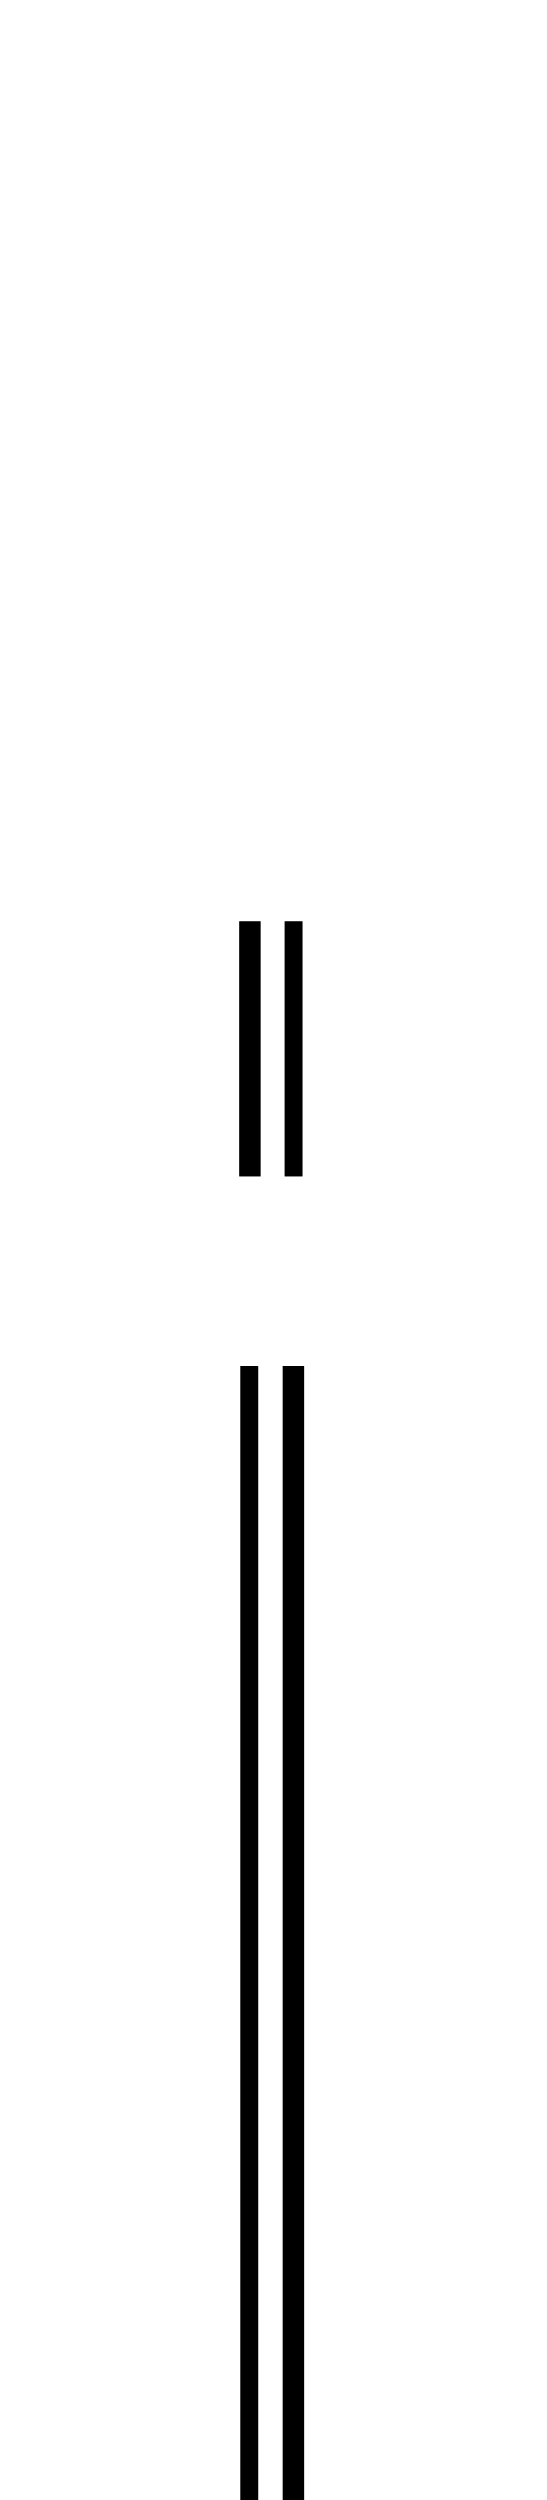
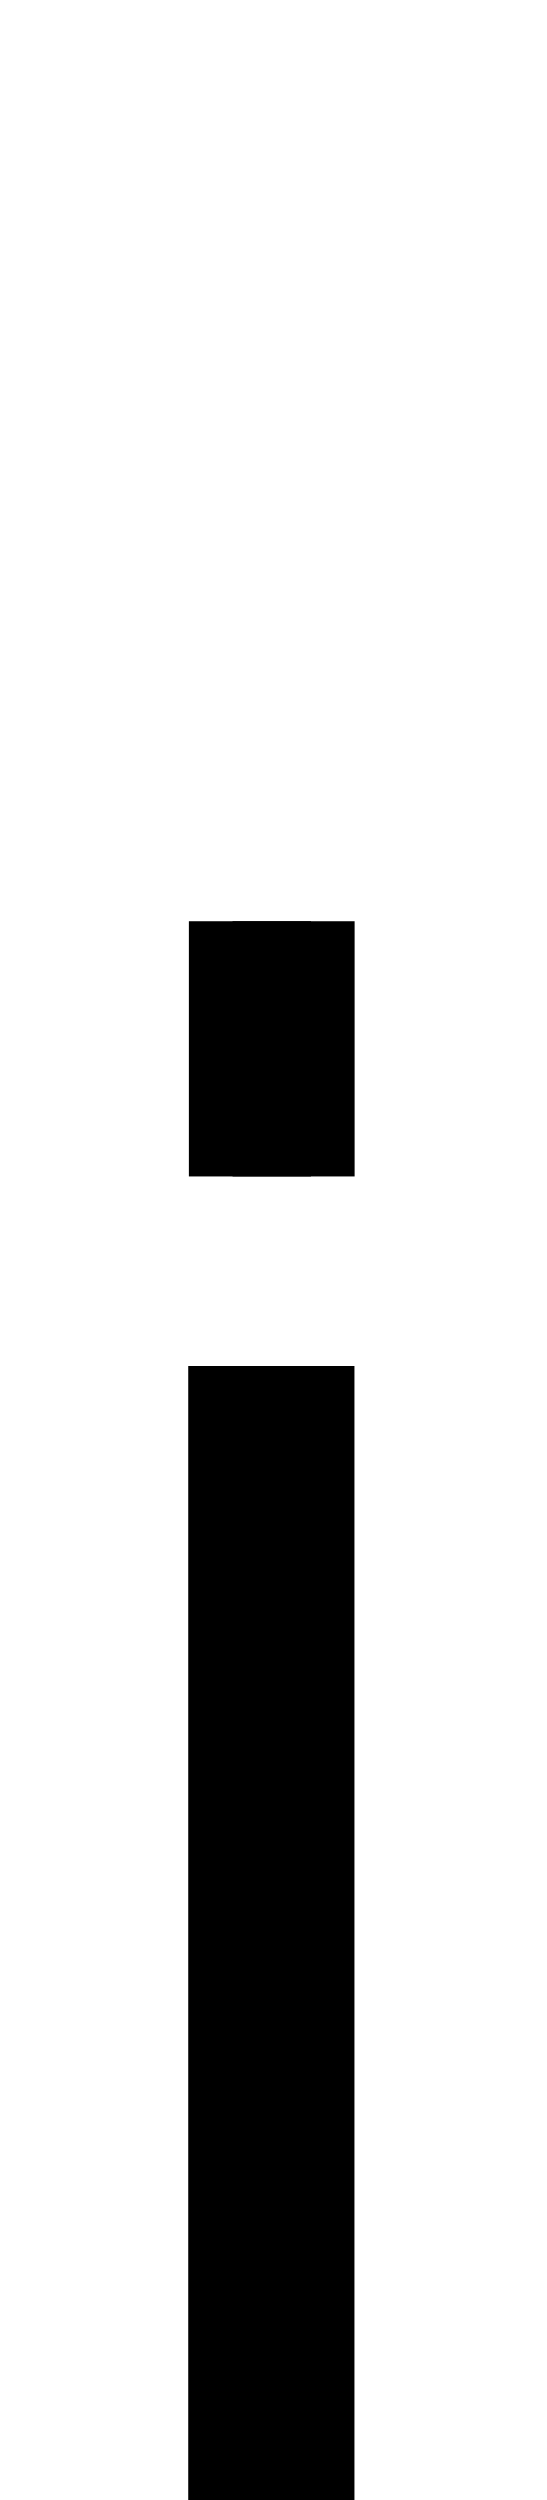
<svg xmlns="http://www.w3.org/2000/svg" version="1.1" viewBox="0 -288 448 2048" id="svg6" width="448" height="2048">
  <defs id="defs10" />
  <g id="layer2">
    <g id="g18" transform="matrix(1,0,0,0.7946249,0,358.2415)" style="stroke-width:1.122">
-       <path class="ext" style="display: inline; fill: none; fill-rule: evenodd; stroke: rgb(0, 0, 0); stroke-width: 17.6; stroke-linecap: butt; stroke-linejoin: miter; stroke-miterlimit: 4; stroke-dasharray: none; stroke-opacity: 1;" d="m 240.361,595 v 1187.77 c 0,177.717 -79.216,214.131 -193.203,214.131 h -57.599" id="path5829-3-3" />
-       <path class="int" style="display: inline; fill: none; fill-rule: evenodd; stroke: rgb(0, 0, 0); stroke-width: 14.7; stroke-linecap: butt; stroke-linejoin: round; stroke-miterlimit: 4; stroke-dasharray: none; stroke-opacity: 1;" d="m 204.195,595 v 1202.459 c 0,71.338 -23.569,145.756 -122.304,147.255 -1.53,0.028 -92.25,0 -92.25,0" id="path5829-8-6-1" />
-       <path class="int" id="path5236-3-9-6-3" d="M 240.5,399.563 V 136.46" style="display: inline; fill: none; fill-rule: evenodd; stroke: rgb(0, 0, 0); stroke-width: 14.7; stroke-linecap: butt; stroke-linejoin: miter; stroke-miterlimit: 4; stroke-dasharray: none; stroke-opacity: 1;" />
-       <path class="ext" id="path5236-7-5-3-1-6" d="M 204.731,399.563 V 136.46" style="display: inline; fill: none; fill-rule: evenodd; stroke: rgb(0, 0, 0); stroke-width: 17.6; stroke-linecap: butt; stroke-linejoin: miter; stroke-miterlimit: 4; stroke-dasharray: none; stroke-opacity: 1;" />
+       <path class="ext" style="display: inline; fill: none; fill-rule: evenodd; stroke: rgb(0, 0, 0); stroke-width: 100; stroke-linecap: butt; stroke-linejoin: miter; stroke-miterlimit: 4; stroke-dasharray: none; stroke-opacity: 1;" d="m 240.361,595 v 1187.77 c 0,177.717 -79.216,214.131 -193.203,214.131 h -57.599" id="path5829-3-3" />
+       <path class="int" style="display: inline; fill: none; fill-rule: evenodd; stroke: rgb(0, 0, 0); stroke-width: 100; stroke-linecap: butt; stroke-linejoin: round; stroke-miterlimit: 4; stroke-dasharray: none; stroke-opacity: 1;" d="m 204.195,595 v 1202.459 c 0,71.338 -23.569,145.756 -122.304,147.255 -1.53,0.028 -92.25,0 -92.25,0" id="path5829-8-6-1" />
+       <path class="int" id="path5236-3-9-6-3" d="M 240.5,399.563 V 136.46" style="display: inline; fill: none; fill-rule: evenodd; stroke: rgb(0, 0, 0); stroke-width: 100; stroke-linecap: butt; stroke-linejoin: miter; stroke-miterlimit: 4; stroke-dasharray: none; stroke-opacity: 1;" />
+       <path class="ext" id="path5236-7-5-3-1-6" d="M 204.731,399.563 V 136.46" style="display: inline; fill: none; fill-rule: evenodd; stroke: rgb(0, 0, 0); stroke-width: 100; stroke-linecap: butt; stroke-linejoin: miter; stroke-miterlimit: 4; stroke-dasharray: none; stroke-opacity: 1;" />
    </g>
  </g>
</svg>
